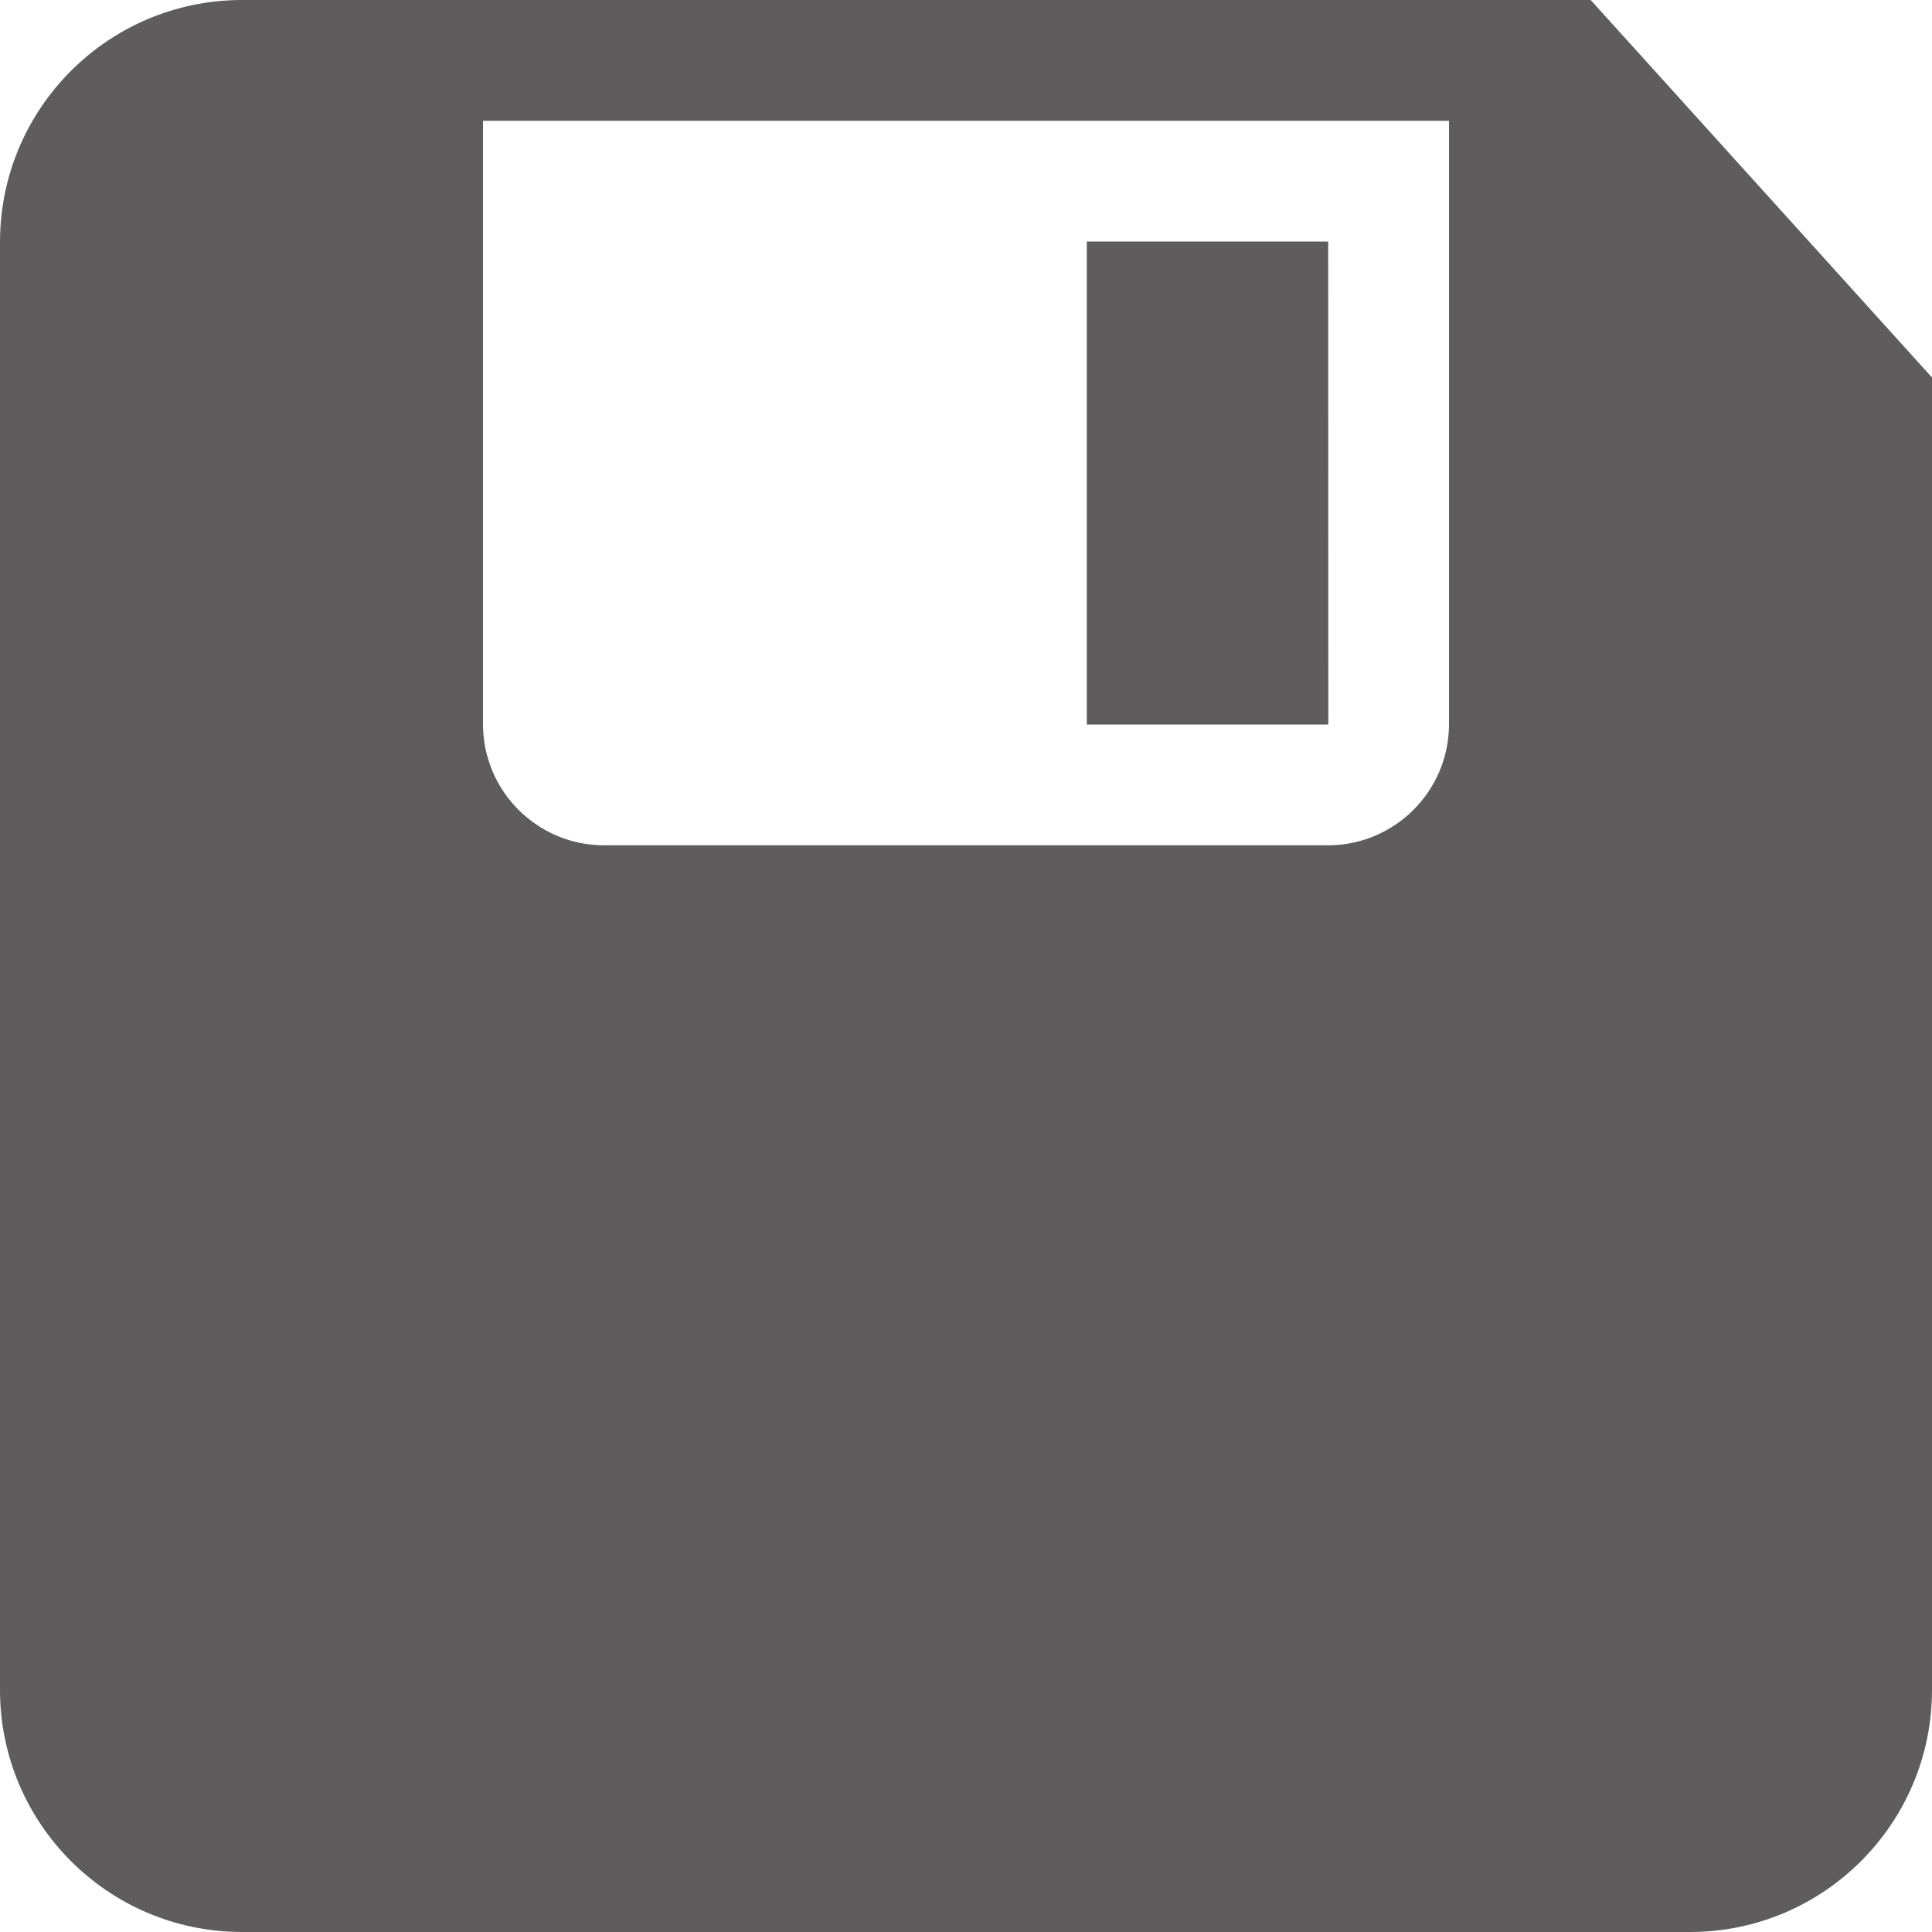
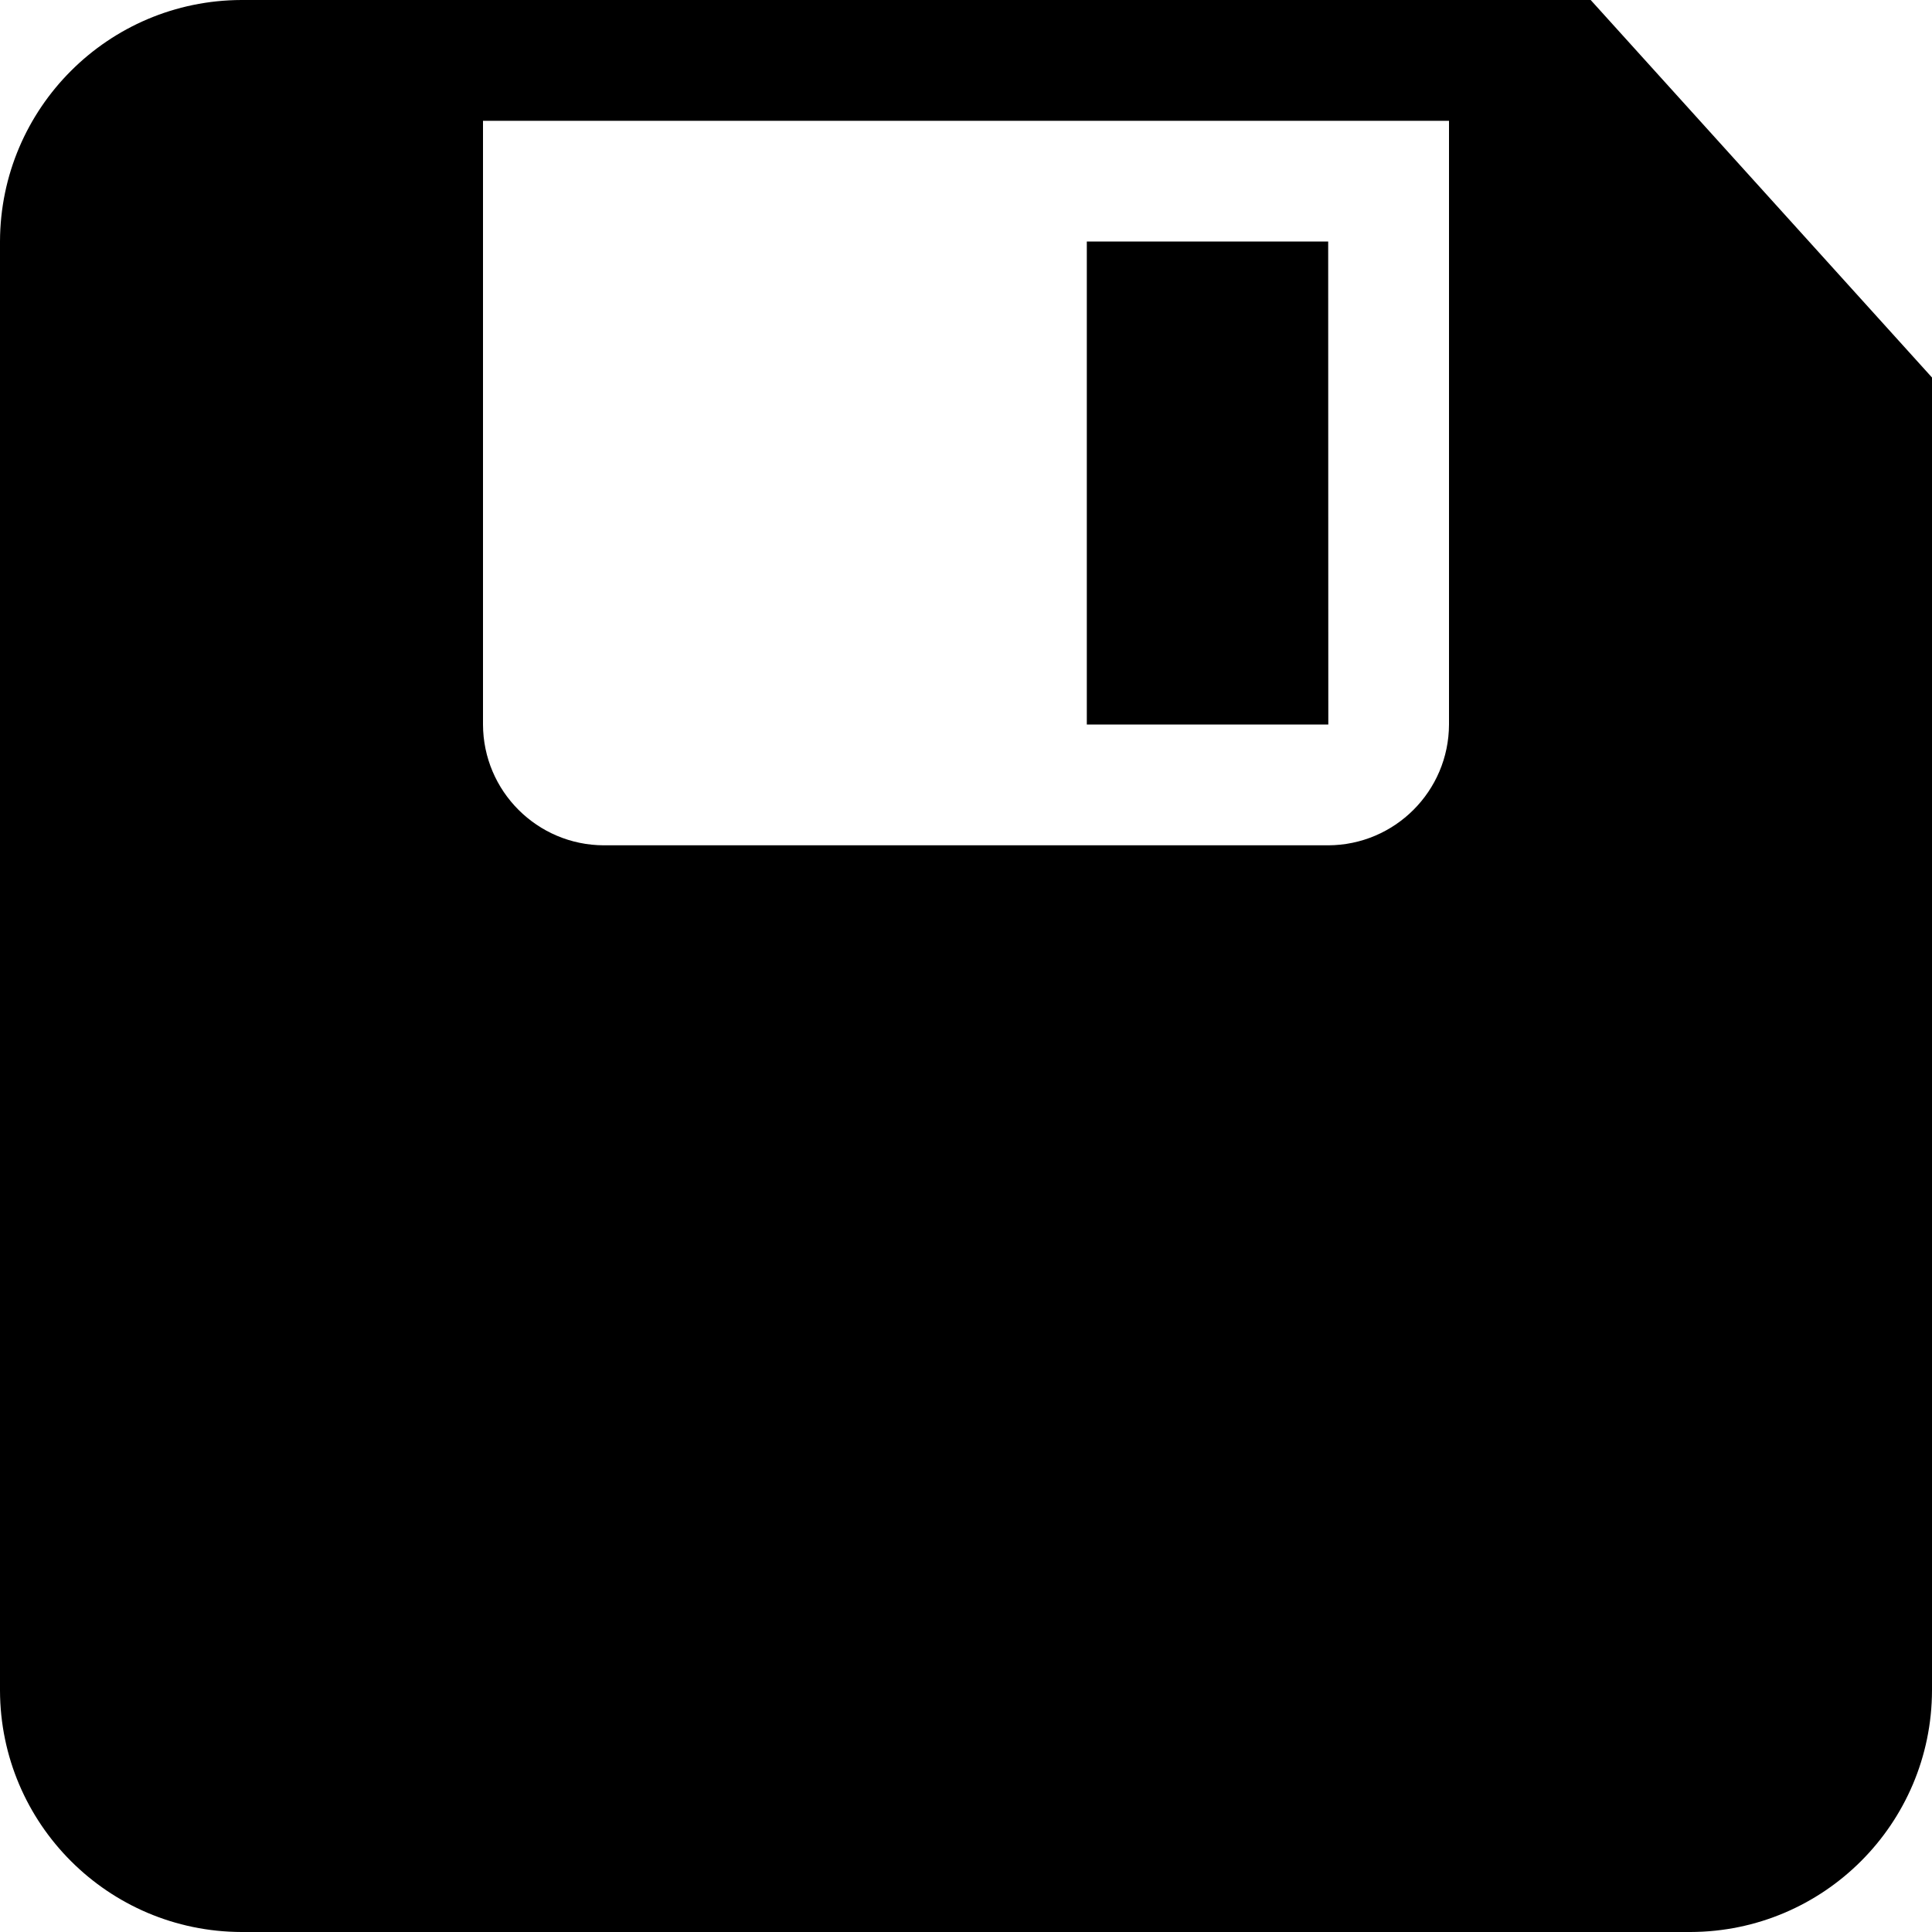
<svg xmlns="http://www.w3.org/2000/svg" width="15" height="15" viewBox="0 0 15 15">
-   <path id="save" d="M15.55,3.2H5.075A1.88,1.88,0,0,0,3.2,5.075v11.25A1.88,1.88,0,0,0,5.075,18.2h11.25A1.88,1.88,0,0,0,18.2,16.325V6.131L15.55,3.2Zm-1.1,5.625a.941.941,0,0,1-.938.938H7.888a.941.941,0,0,1-.938-.938V4.138h7.5V8.825Zm-.938-3.75H11.638v3.75h1.875Z" transform="translate(-3.2 -3.2)" fill="#5e5c5c" />
+   <path id="save" d="M15.55,3.2H5.075A1.88,1.88,0,0,0,3.2,5.075v11.25A1.88,1.88,0,0,0,5.075,18.2h11.25A1.88,1.88,0,0,0,18.2,16.325V6.131L15.55,3.2Zm-1.1,5.625a.941.941,0,0,1-.938.938H7.888a.941.941,0,0,1-.938-.938V4.138h7.5V8.825Zm-.938-3.75H11.638v3.75h1.875Z" transform="translate(-3.2 -3.2)" />
</svg>
